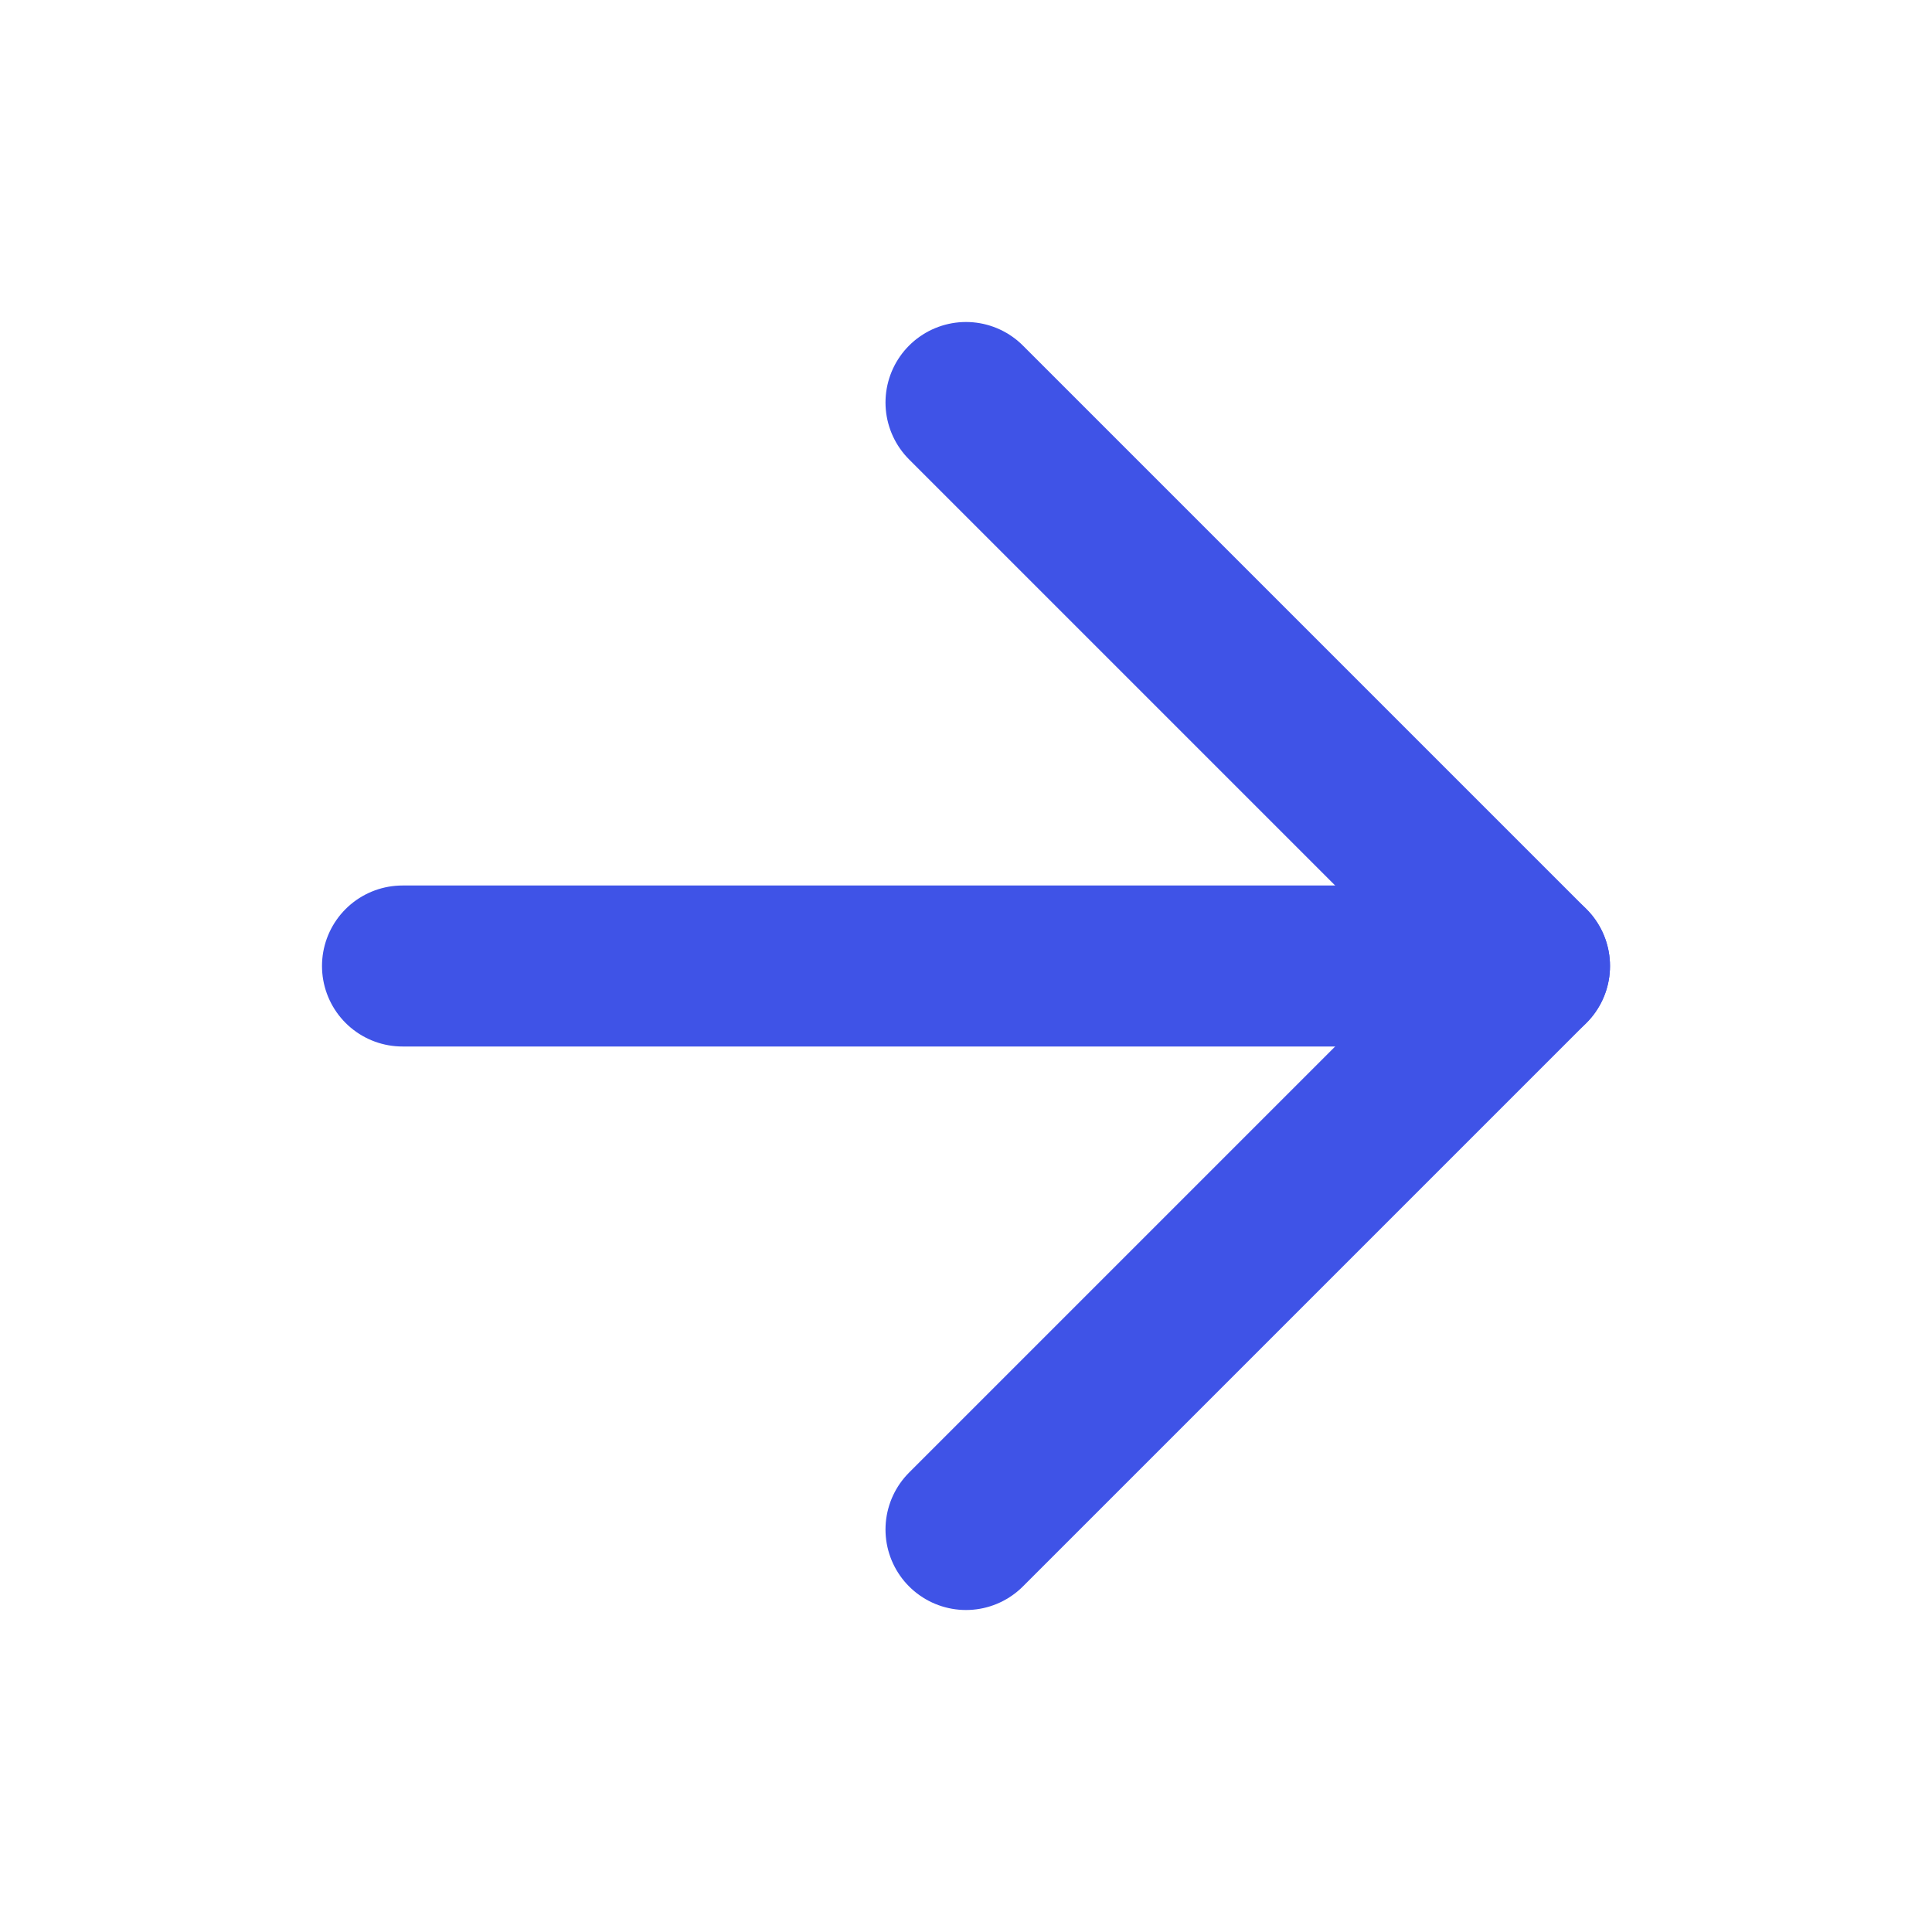
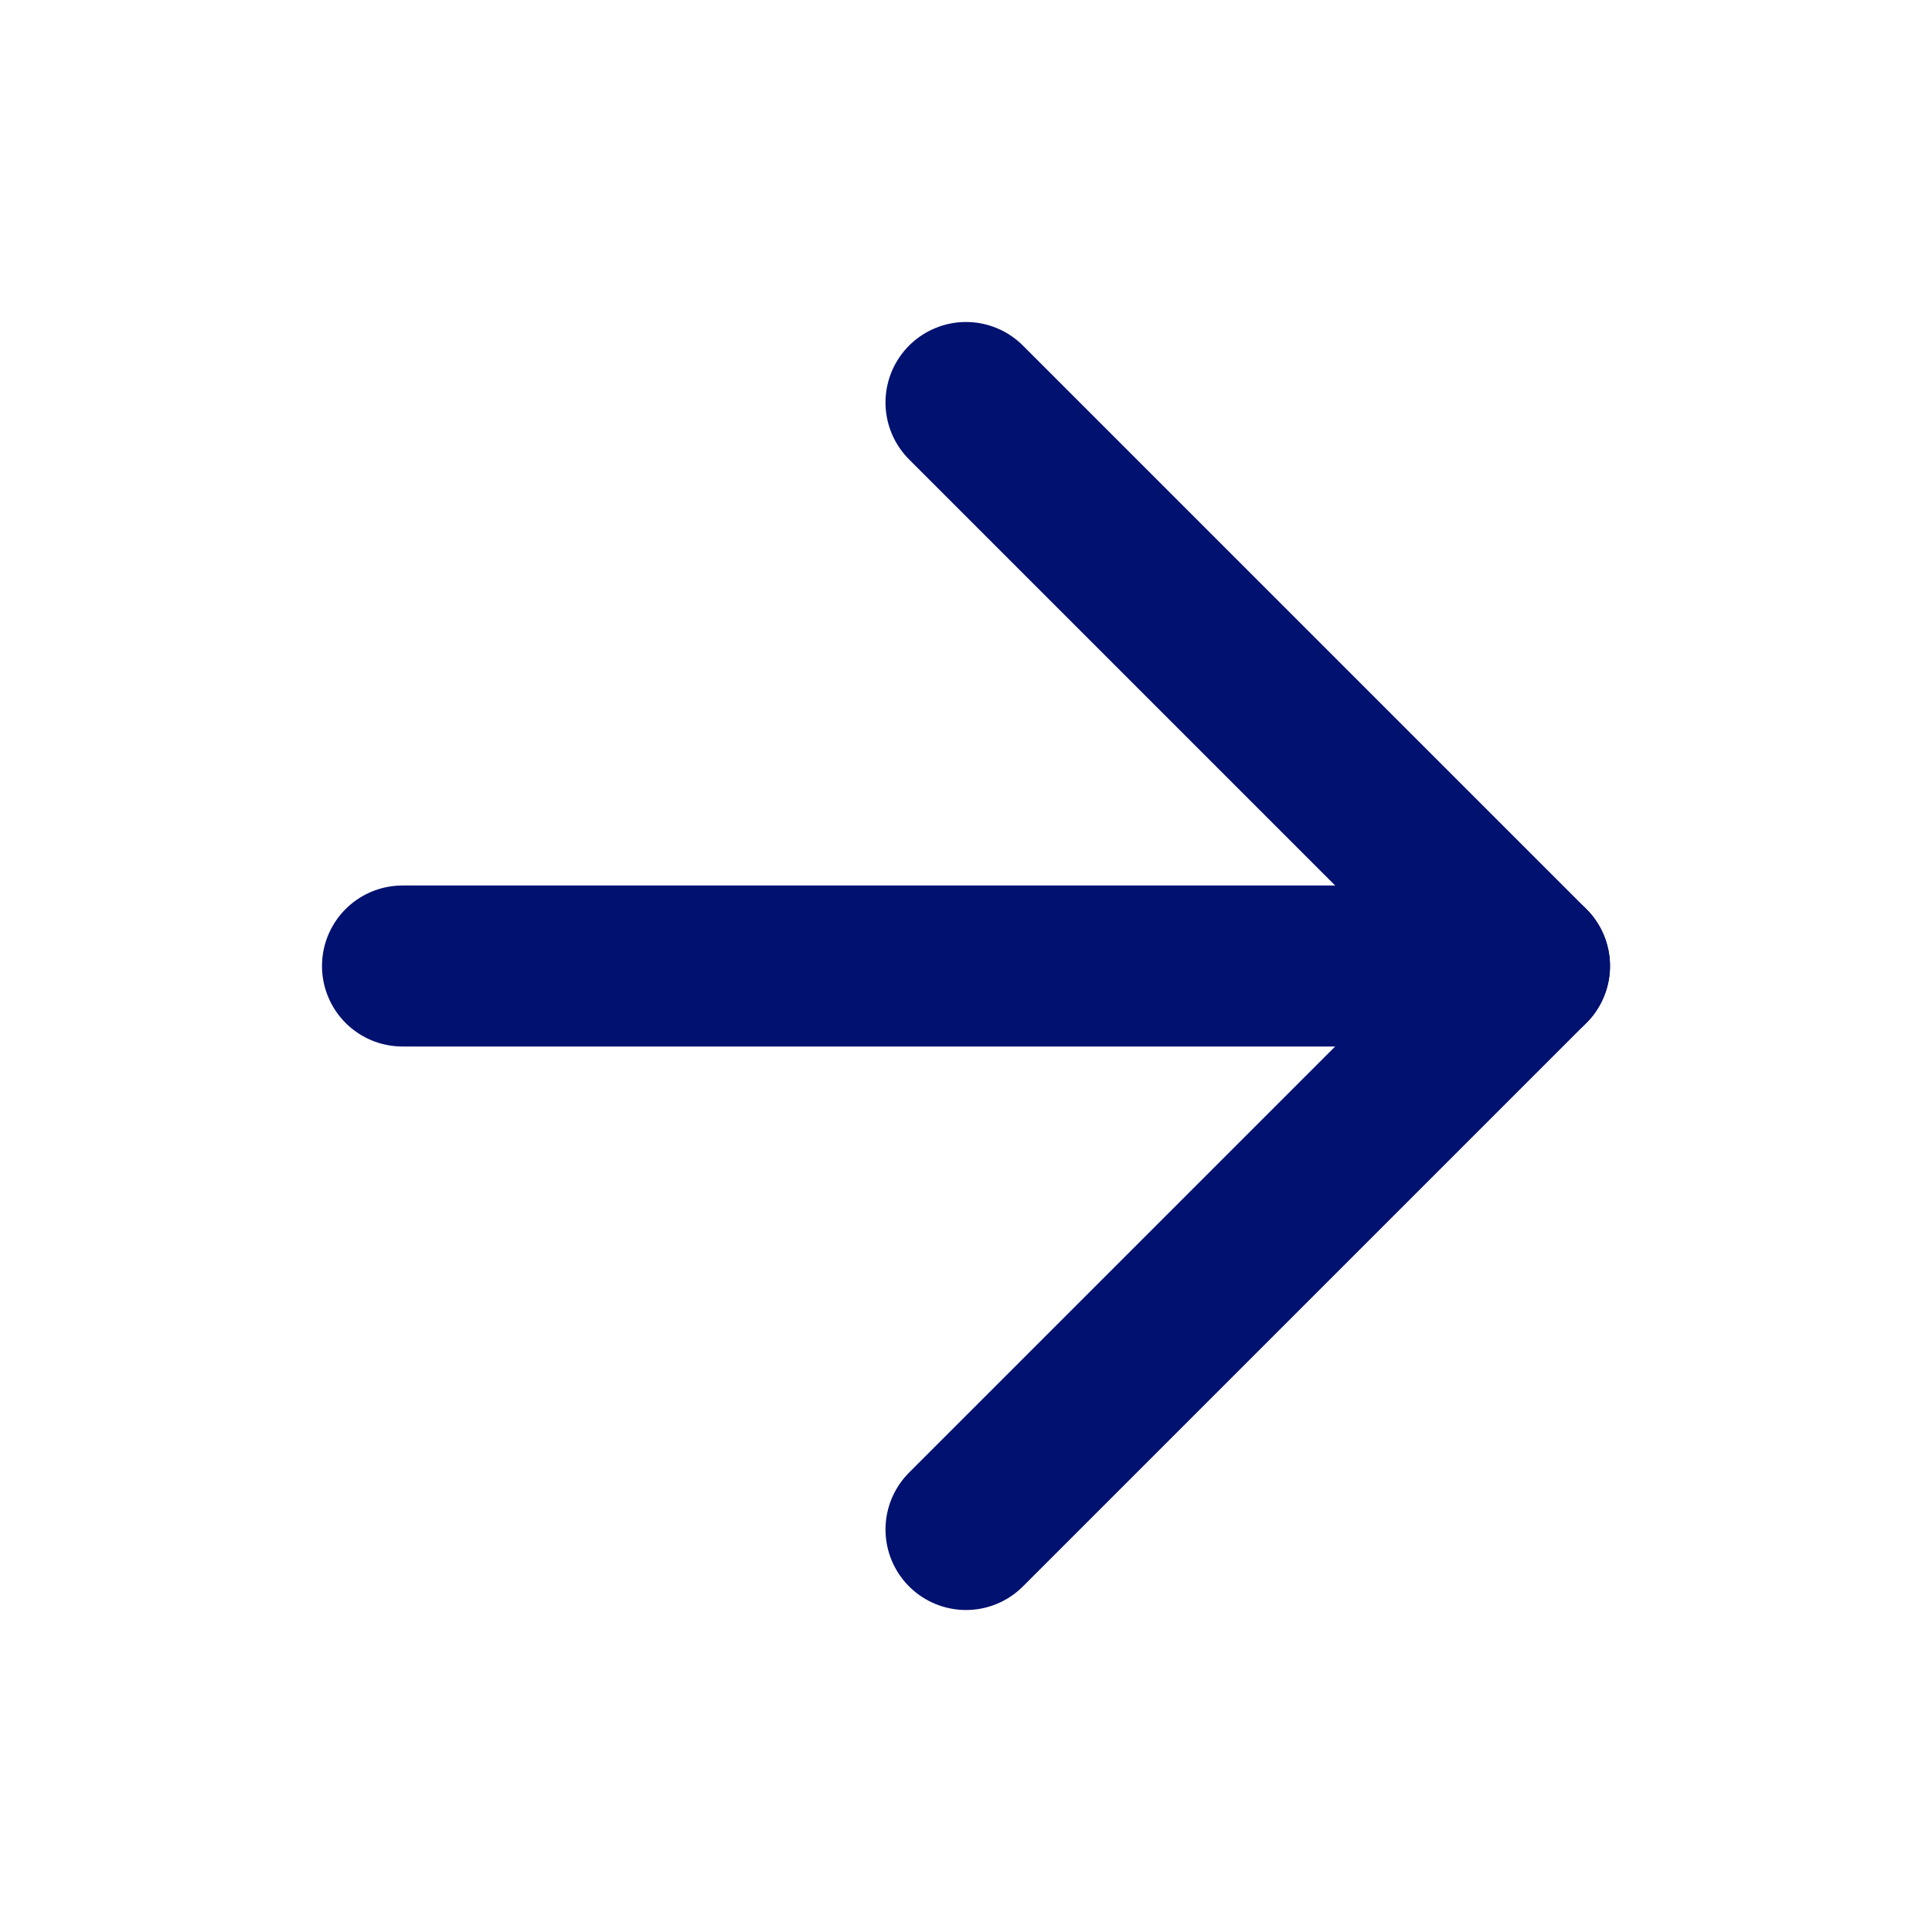
- <svg xmlns="http://www.w3.org/2000/svg" width="16" height="16" viewBox="0 0 24 24" fill="none" stroke="#3f53e7" stroke-width="2" stroke-linecap="round" stroke-linejoin="round" class="feather feather-arrow-right">
+ <svg xmlns="http://www.w3.org/2000/svg" width="16" height="16" viewBox="0 0 24 24" fill="none" stroke="#001170" stroke-width="2" stroke-linecap="round" stroke-linejoin="round" class="feather feather-arrow-right">
  <line x1="5" y1="12" x2="19" y2="12" />
  <polyline points="12 5 19 12 12 19" />
</svg>
